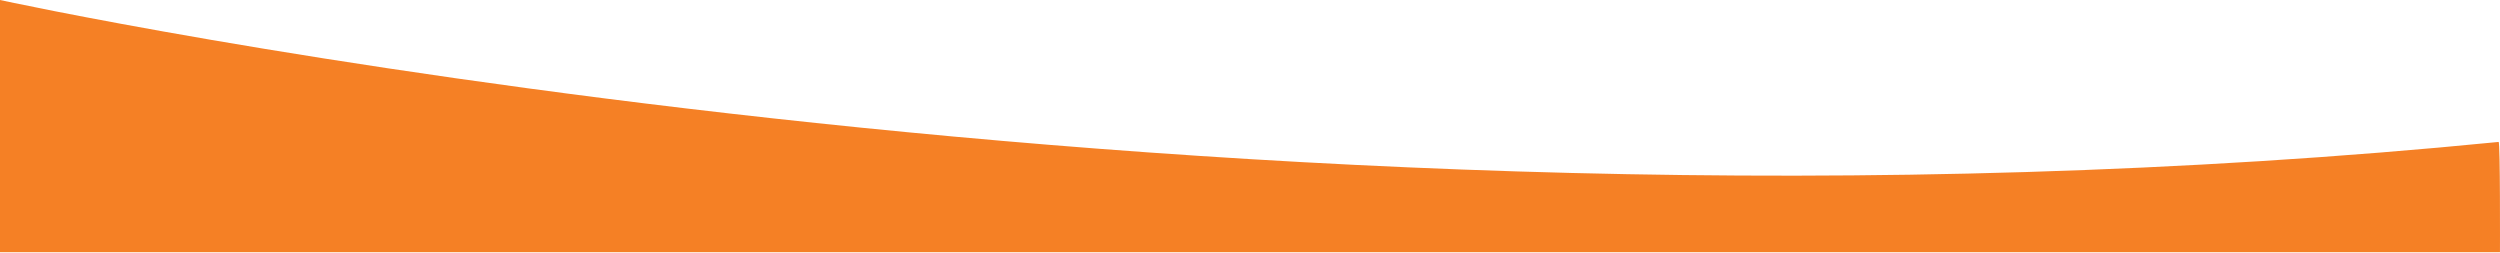
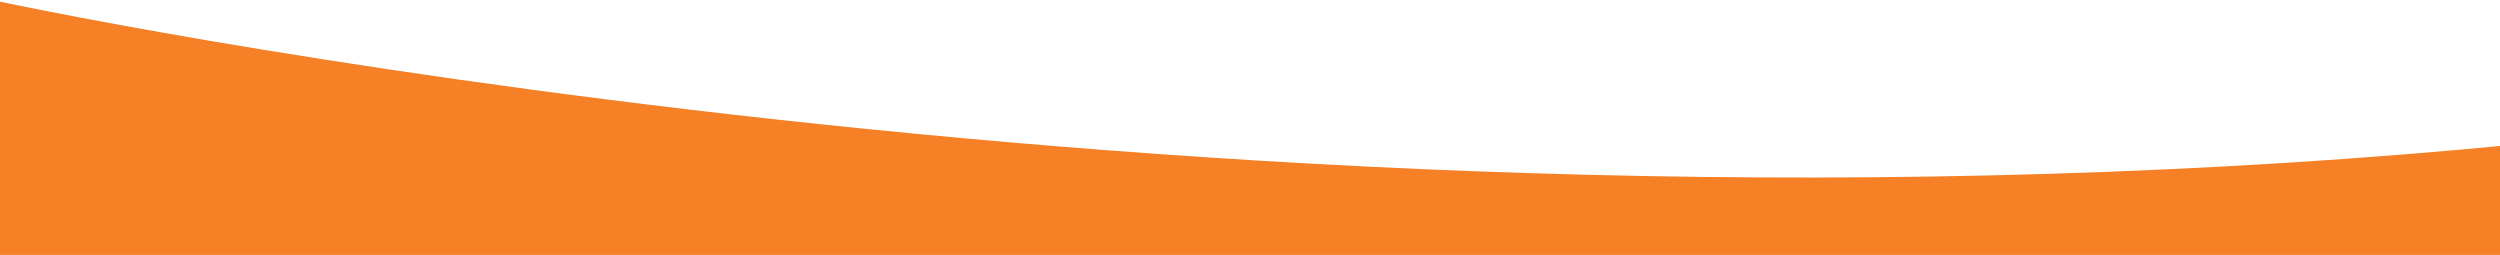
- <svg xmlns="http://www.w3.org/2000/svg" id="svg189" version="1.1" viewBox="0 0 232.483 23.452" height="23.452mm" width="232.483mm">
+ <svg xmlns="http://www.w3.org/2000/svg" id="svg189" version="1.1" viewBox="0 0 230 23.452" height="23.452mm" width="230mm">
  <defs id="defs183" />
  <g transform="translate(65.46022,-111.8159)" id="layer1">
    <g transform="matrix(0.3527778,0,0,-0.3527778,167.0196,135.2682)" id="g28">
-       <path id="path30" style="fill:#f58025;fill-opacity:1;fill-rule:nonzero;stroke:none" d="m 0,0 h -658.998 v 66.479 c 0,0 323.155,-70.66 658.641,-37.415 C 0.096,29.109 0,0 0,0" />
+       <path id="path30" style="fill:#f58025;fill-opacity:1;fill-rule:nonzero;stroke:none" d="m 0,0 h -659.936 l -0.67,66.385 c 0,0 325.192,-70.545 660.678,-37.3 C 0.095,28.525 0,0 0,0" />
    </g>
  </g>
</svg>
